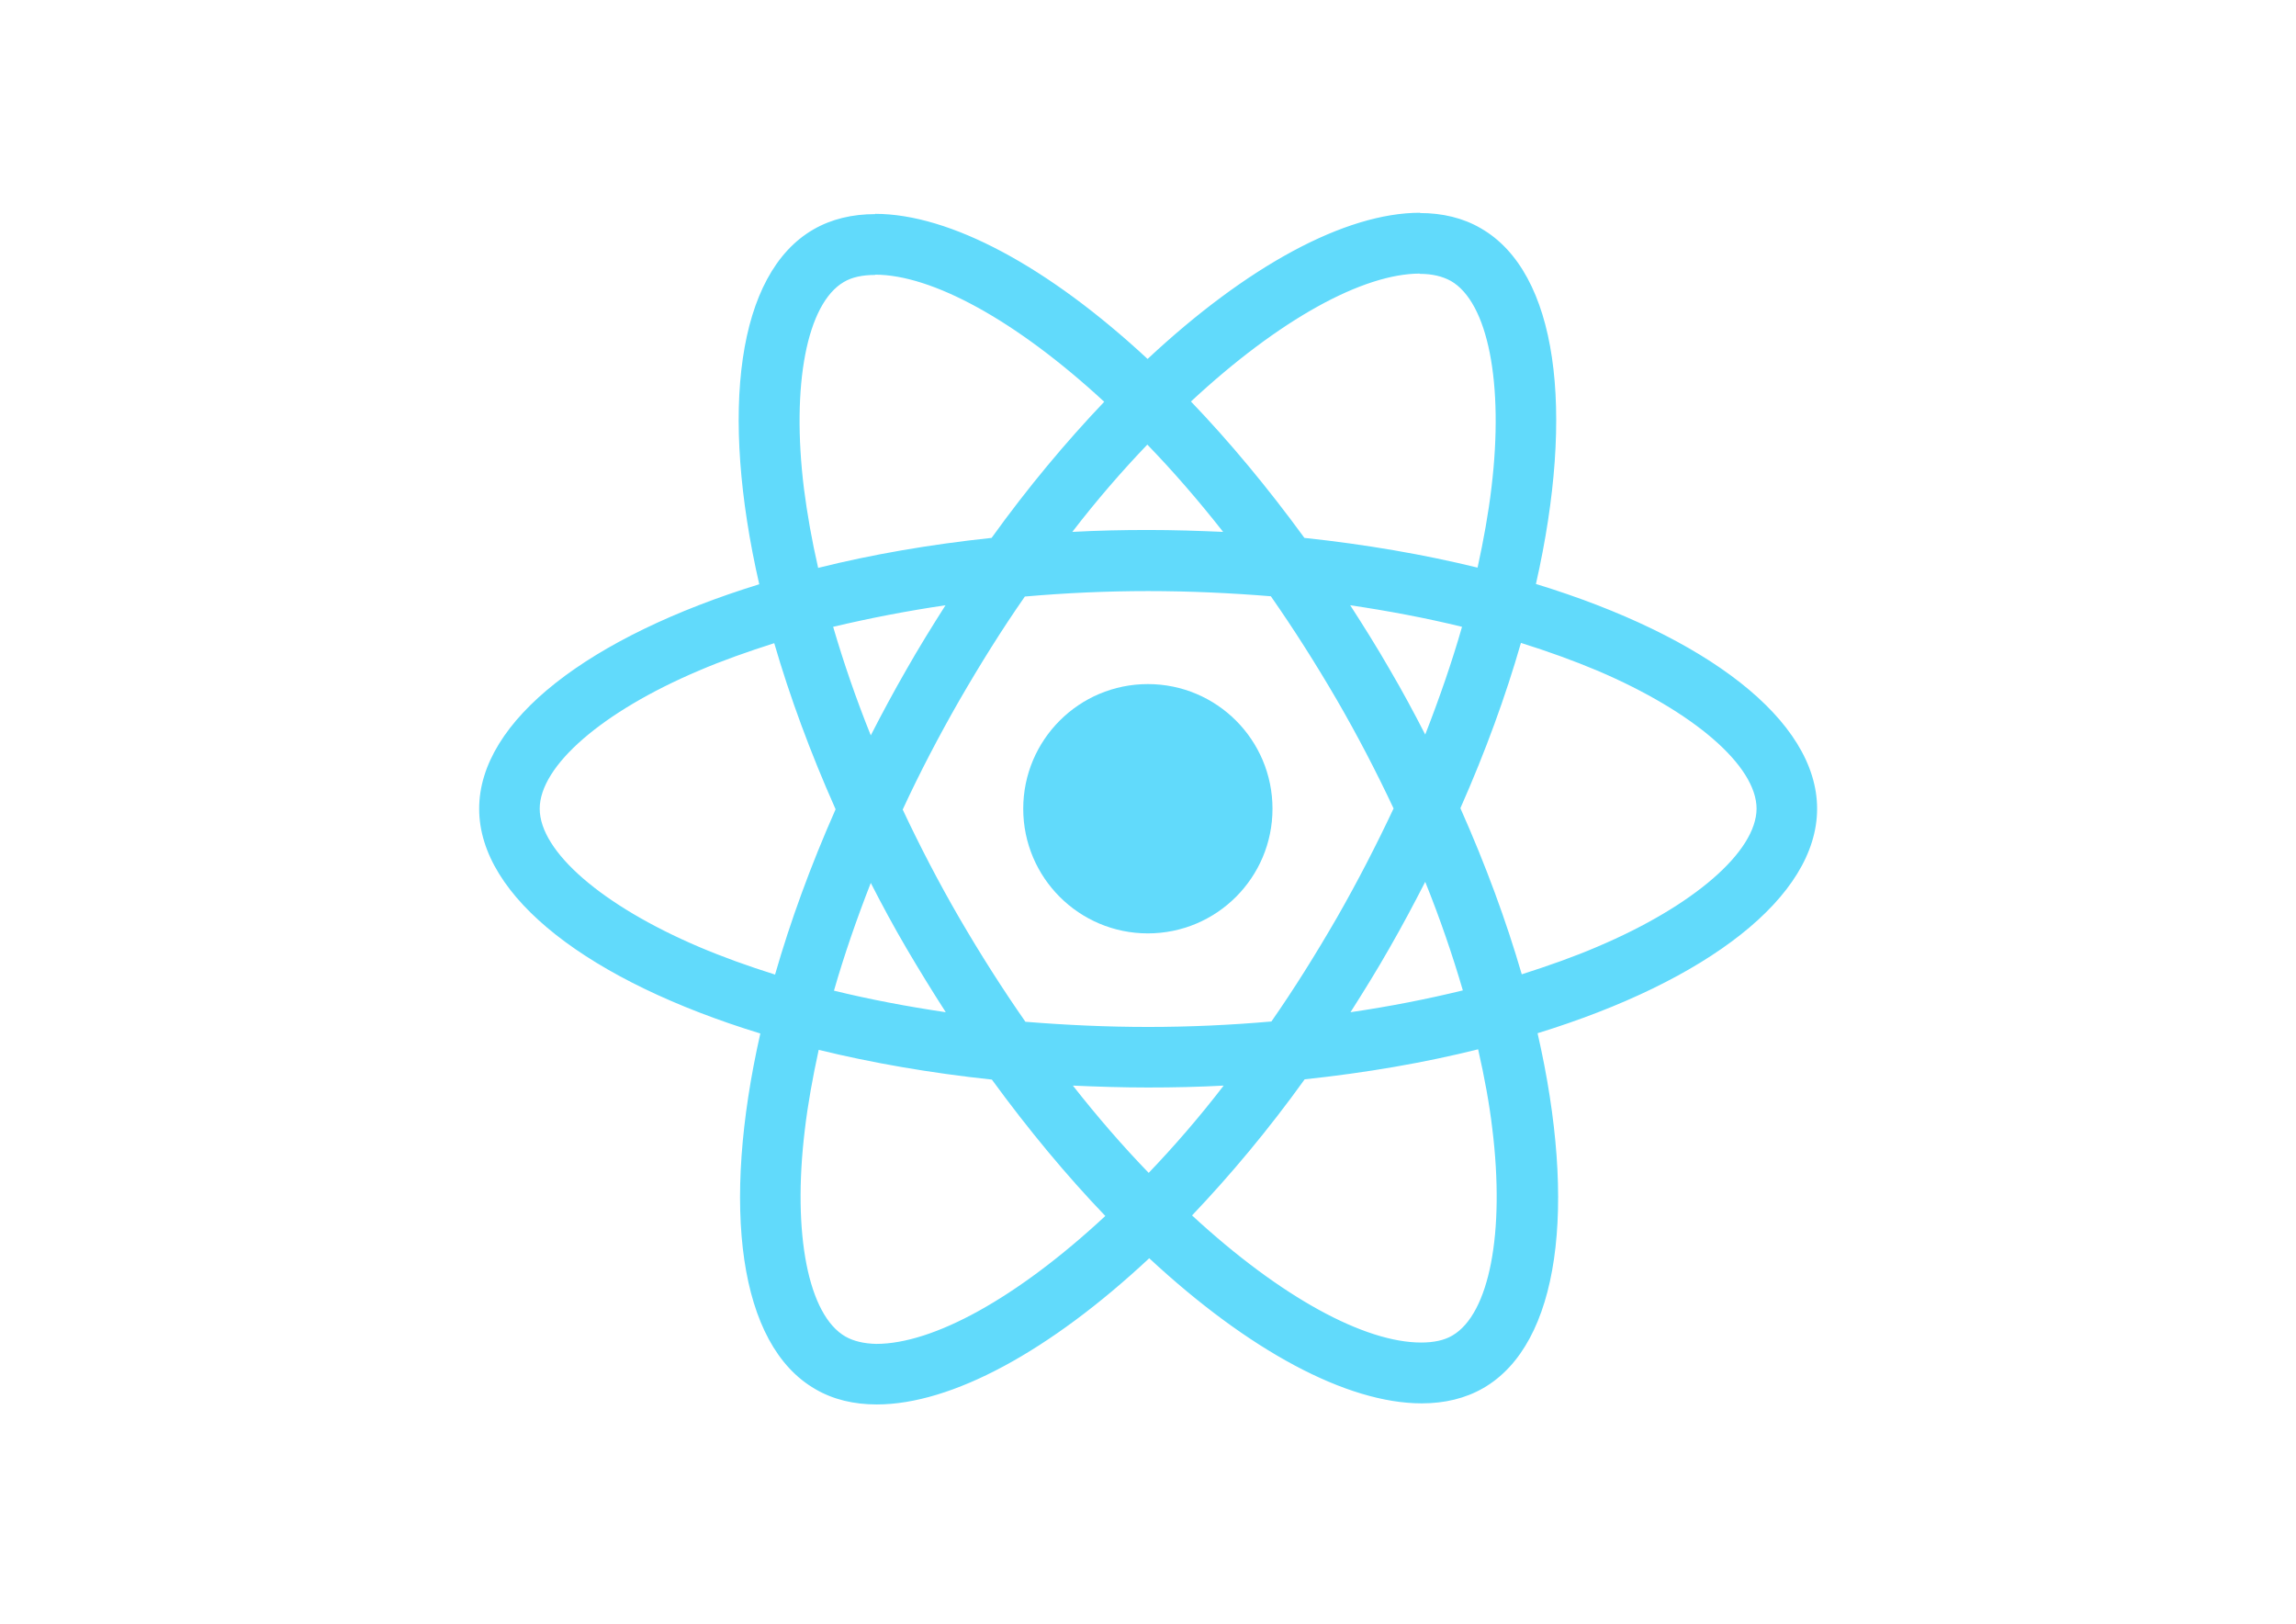
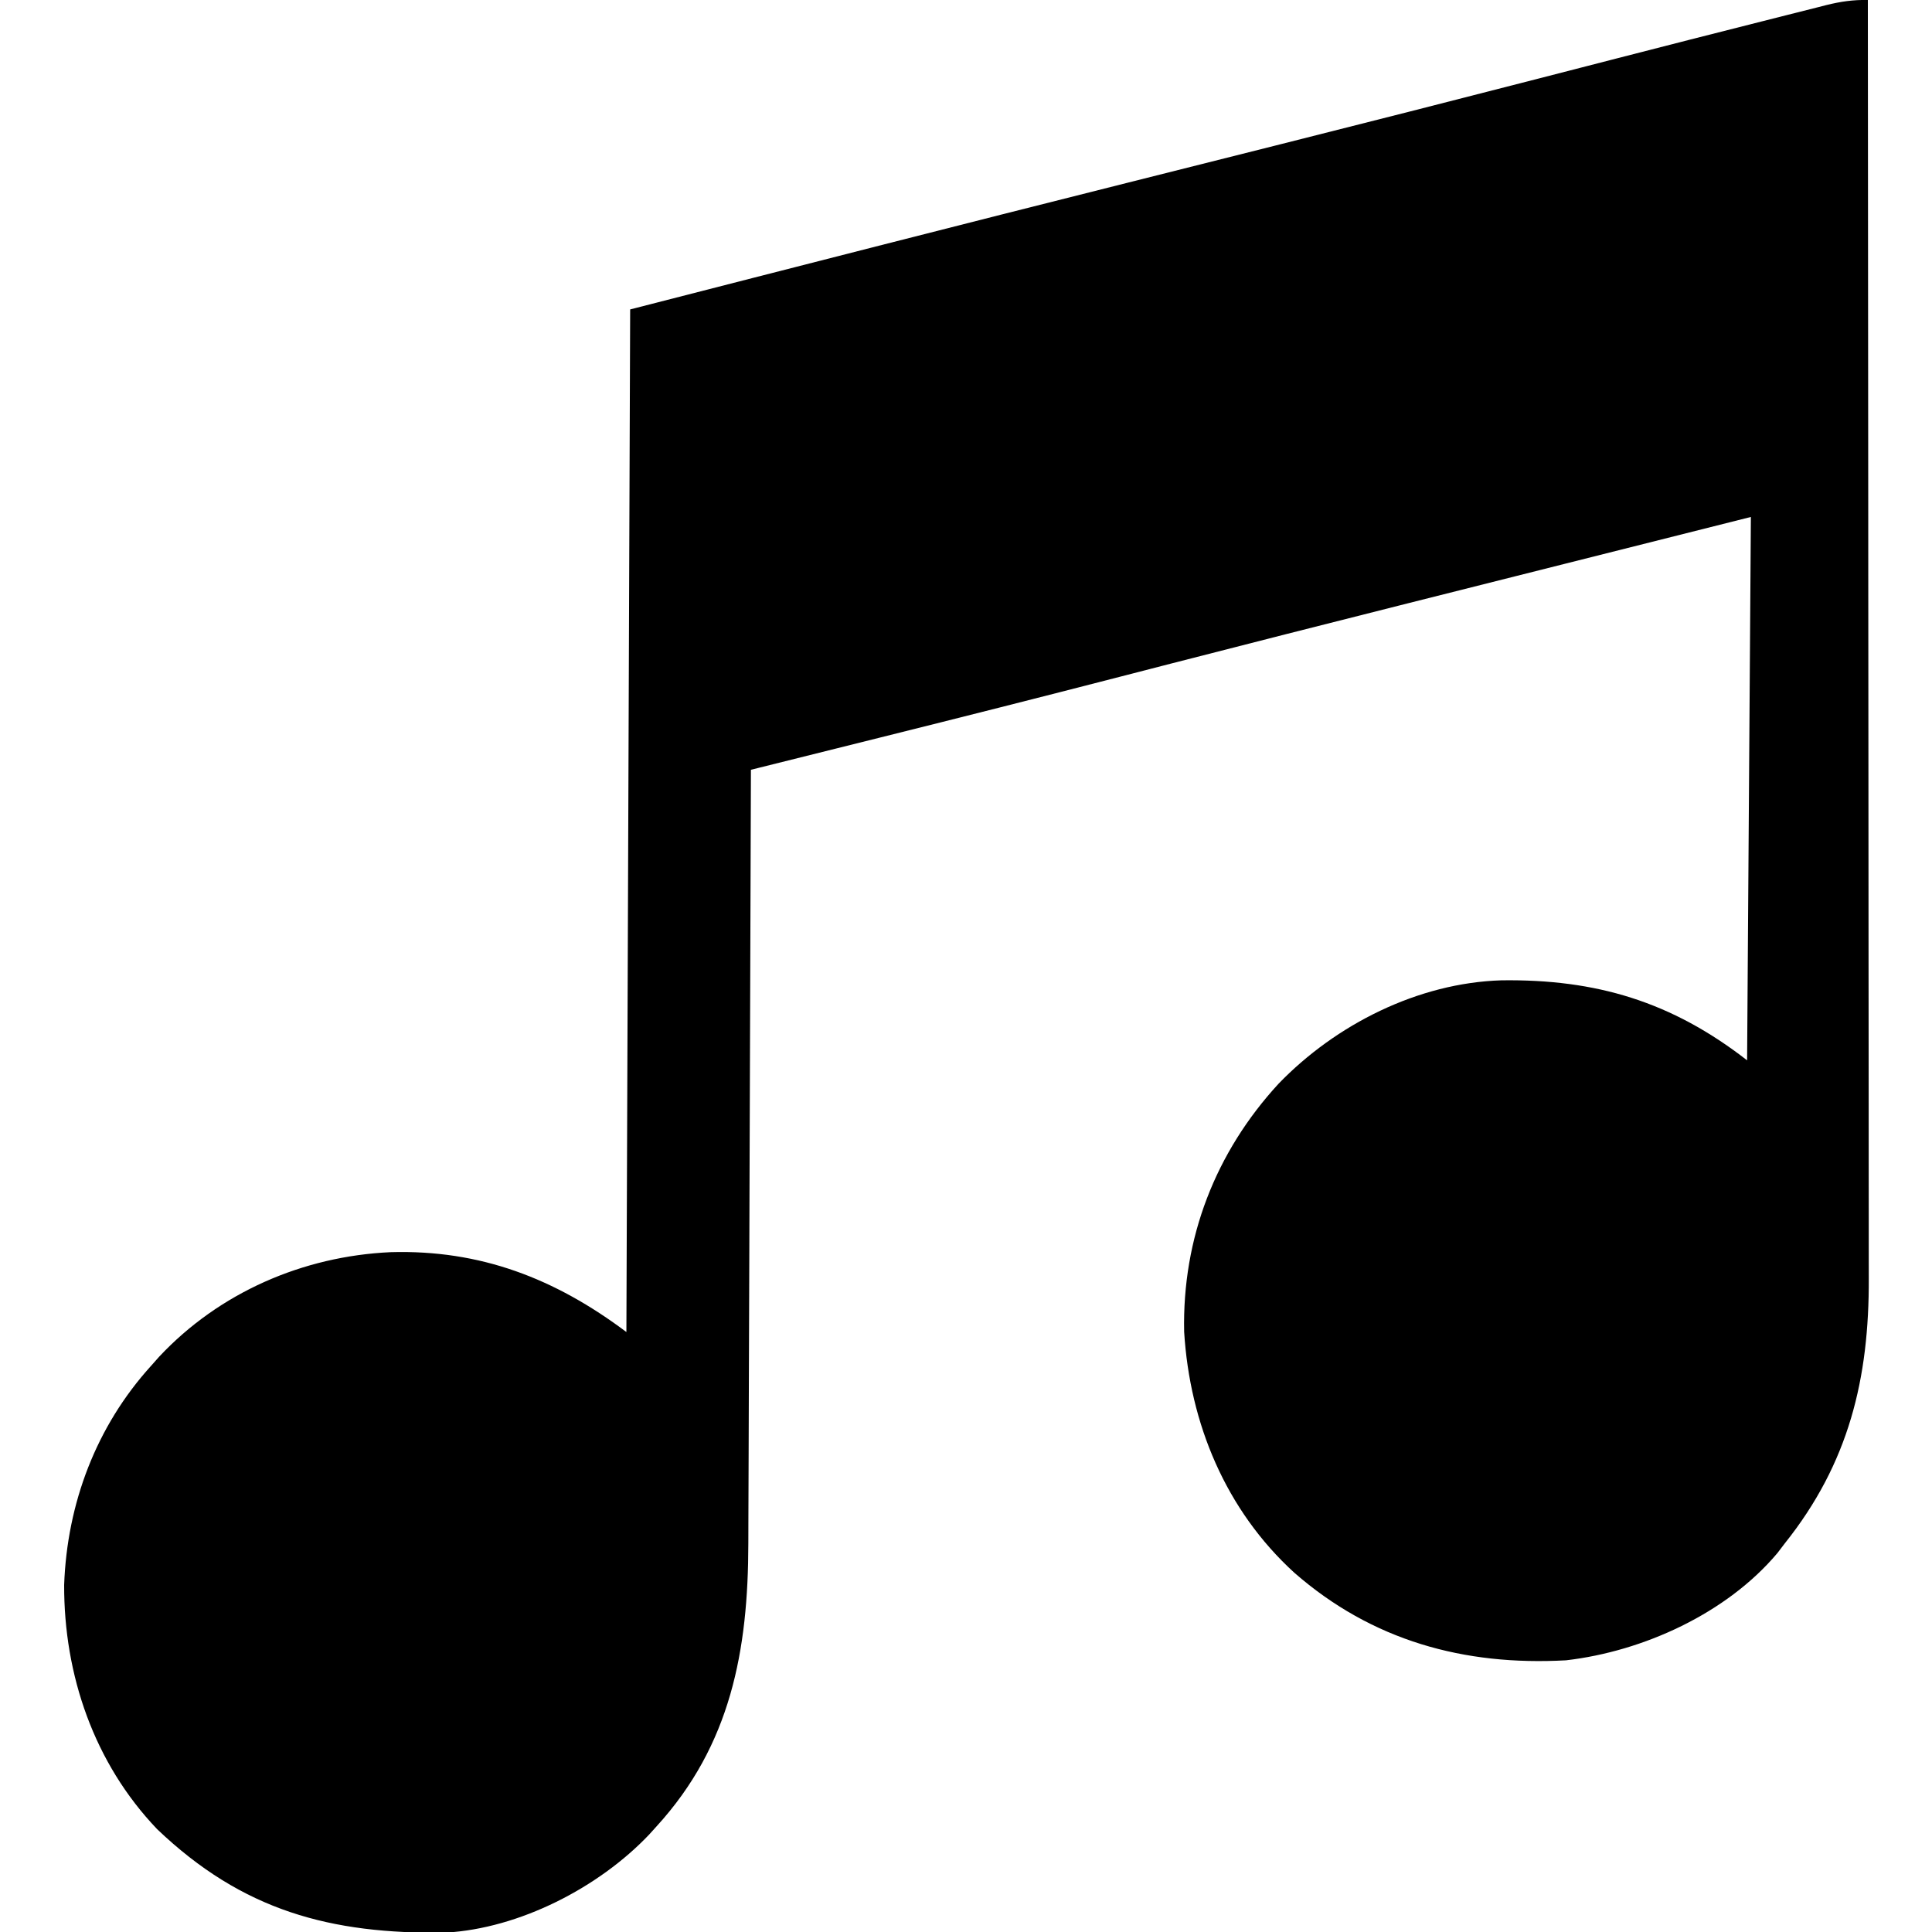
- <svg xmlns="http://www.w3.org/2000/svg" viewBox="0 0 841.9 595.3">
-   <g fill="#61DAFB">
-     <path d="M666.3 296.5c0-32.5-40.7-63.3-103.1-82.4 14.4-63.6 8-114.2-20.2-130.4-6.5-3.8-14.1-5.6-22.4-5.6v22.3c4.6 0 8.3.9 11.4 2.6 13.6 7.8 19.5 37.5 14.9 75.7-1.1 9.4-2.9 19.3-5.1 29.4-19.6-4.8-41-8.5-63.5-10.9-13.5-18.5-27.5-35.3-41.6-50 32.6-30.3 63.2-46.9 84-46.9V78c-27.5 0-63.5 19.6-99.9 53.6-36.4-33.8-72.4-53.2-99.9-53.2v22.3c20.7 0 51.4 16.5 84 46.6-14 14.7-28 31.4-41.3 49.9-22.6 2.4-44 6.1-63.6 11-2.3-10-4-19.7-5.2-29-4.7-38.2 1.1-67.9 14.6-75.8 3-1.8 6.9-2.6 11.5-2.6V78.5c-8.4 0-16 1.8-22.6 5.6-28.1 16.2-34.4 66.7-19.9 130.1-62.2 19.2-102.7 49.9-102.7 82.3 0 32.5 40.7 63.3 103.1 82.4-14.4 63.6-8 114.2 20.2 130.4 6.5 3.8 14.1 5.6 22.5 5.6 27.5 0 63.5-19.6 99.9-53.6 36.4 33.8 72.4 53.2 99.9 53.2 8.4 0 16-1.8 22.6-5.6 28.1-16.2 34.4-66.7 19.9-130.1 62-19.1 102.5-49.9 102.5-82.3zm-130.2-66.7c-3.7 12.9-8.3 26.2-13.5 39.5-4.1-8-8.4-16-13.1-24-4.6-8-9.5-15.8-14.4-23.4 14.2 2.1 27.9 4.7 41 7.9zm-45.8 106.5c-7.8 13.5-15.8 26.3-24.1 38.2-14.9 1.3-30 2-45.2 2-15.1 0-30.2-.7-45-1.9-8.3-11.9-16.4-24.6-24.2-38-7.6-13.1-14.5-26.4-20.8-39.8 6.2-13.4 13.2-26.8 20.7-39.9 7.8-13.5 15.8-26.3 24.1-38.2 14.9-1.3 30-2 45.2-2 15.1 0 30.2.7 45 1.9 8.3 11.9 16.4 24.6 24.2 38 7.6 13.1 14.5 26.4 20.8 39.8-6.3 13.4-13.2 26.8-20.7 39.9zm32.3-13c5.4 13.4 10 26.8 13.8 39.8-13.1 3.2-26.9 5.9-41.2 8 4.9-7.7 9.8-15.6 14.4-23.7 4.6-8 8.9-16.1 13-24.1zM421.2 430c-9.3-9.6-18.6-20.3-27.8-32 9 .4 18.2.7 27.5.7 9.4 0 18.7-.2 27.8-.7-9 11.7-18.3 22.4-27.5 32zm-74.4-58.9c-14.2-2.1-27.9-4.7-41-7.9 3.7-12.9 8.3-26.2 13.5-39.5 4.1 8 8.4 16 13.1 24 4.7 8 9.5 15.8 14.4 23.4zM420.7 163c9.3 9.6 18.6 20.3 27.8 32-9-.4-18.2-.7-27.5-.7-9.4 0-18.7.2-27.8.7 9-11.7 18.3-22.4 27.5-32zm-74 58.9c-4.9 7.7-9.8 15.6-14.4 23.7-4.6 8-8.9 16-13 24-5.4-13.4-10-26.8-13.8-39.8 13.1-3.1 26.9-5.8 41.2-7.9zm-90.5 125.2c-35.4-15.1-58.3-34.9-58.3-50.6 0-15.7 22.9-35.6 58.3-50.6 8.6-3.7 18-7 27.7-10.1 5.7 19.6 13.2 40 22.5 60.9-9.2 20.8-16.6 41.1-22.2 60.6-9.9-3.1-19.3-6.5-28-10.2zM310 490c-13.6-7.8-19.5-37.5-14.9-75.7 1.1-9.4 2.9-19.3 5.1-29.4 19.6 4.8 41 8.5 63.5 10.9 13.5 18.5 27.5 35.3 41.6 50-32.6 30.3-63.2 46.9-84 46.9-4.5-.1-8.3-1-11.3-2.7zm237.2-76.2c4.7 38.2-1.1 67.9-14.6 75.8-3 1.8-6.9 2.6-11.5 2.6-20.7 0-51.4-16.5-84-46.6 14-14.7 28-31.4 41.3-49.9 22.6-2.4 44-6.1 63.6-11 2.3 10.1 4.1 19.8 5.2 29.1zm38.5-66.7c-8.6 3.7-18 7-27.7 10.1-5.7-19.6-13.2-40-22.5-60.9 9.2-20.8 16.6-41.1 22.2-60.6 9.9 3.1 19.3 6.5 28.1 10.2 35.4 15.1 58.3 34.9 58.3 50.6-.1 15.7-23 35.6-58.4 50.6zM320.8 78.4z" />
-     <circle cx="420.9" cy="296.5" r="45.7" />
-     <path d="M520.5 78.1z" />
-   </g>
+ <svg xmlns="http://www.w3.org/2000/svg" version="1.1" width="512" height="512">
+   <path d="M0 0 C0.046 44.553 0.081 89.107 0.102 133.66 C0.105 138.926 0.107 144.191 0.11 149.457 C0.111 151.029 0.111 151.029 0.111 152.633 C0.12 169.583 0.136 186.534 0.154 203.484 C0.173 220.89 0.184 238.295 0.188 255.701 C0.191 266.432 0.2 277.164 0.216 287.895 C0.226 295.264 0.23 302.633 0.227 310.002 C0.226 314.247 0.228 318.492 0.238 322.737 C0.248 326.636 0.249 330.534 0.242 334.433 C0.241 335.832 0.243 337.23 0.25 338.629 C0.364 365.379 -5.042 387.757 -22 409 C-22.648 409.851 -23.297 410.702 -23.965 411.578 C-37.39 427.554 -59.526 437.643 -80 440 C-107.017 441.49 -131.396 434.803 -152.018 416.766 C-170.157 400.199 -179.694 377.3 -181.188 352.941 C-181.715 328.107 -172.894 305.369 -156.16 287.188 C-140.964 271.46 -119.17 260.481 -97.129 259.797 C-72.019 259.443 -52.009 265.438 -32 281 C-31.67 233.48 -31.34 185.96 -31 137 C-76.485 148.442 -76.485 148.442 -121.965 159.902 C-122.642 160.073 -123.318 160.244 -124.015 160.42 C-144.234 165.52 -164.446 170.647 -184.639 175.85 C-185.348 176.032 -186.056 176.215 -186.787 176.403 C-190.496 177.359 -194.205 178.315 -197.913 179.273 C-219.194 184.768 -240.5 190.156 -261.827 195.473 C-265.707 196.44 -269.587 197.409 -273.467 198.378 C-280.978 200.253 -288.489 202.127 -296 204 C-296.003 205.142 -296.007 206.283 -296.01 207.459 C-296.091 235.27 -296.183 263.081 -296.288 290.893 C-296.298 293.573 -296.307 296.254 -296.317 298.934 C-296.32 299.6 -296.322 300.267 -296.325 300.953 C-296.364 311.717 -296.397 322.48 -296.427 333.244 C-296.459 344.303 -296.497 355.361 -296.543 366.419 C-296.568 372.625 -296.59 378.83 -296.603 385.036 C-296.616 390.885 -296.638 396.734 -296.667 402.583 C-296.676 404.721 -296.682 406.86 -296.684 408.999 C-296.717 437.373 -301.324 462.451 -321 484 C-321.659 484.728 -322.317 485.457 -322.996 486.207 C-336.339 500.248 -357.365 511.058 -376.846 512.161 C-407.413 512.598 -430.735 506.365 -453.375 484.73 C-470.055 467.268 -478.076 443.915 -478 420 C-477.218 398.46 -469.537 378.047 -455 362 C-454.274 361.181 -453.549 360.363 -452.801 359.52 C-436.864 342.529 -414.735 332.907 -391.516 331.84 C-367.677 331.143 -347.901 338.825 -329 353 C-328.67 263.57 -328.34 174.14 -328 82 C-284.078 70.723 -240.158 59.469 -196.178 48.426 C-183.251 45.18 -170.327 41.927 -157.402 38.672 C-156.733 38.503 -156.064 38.335 -155.374 38.161 C-132.664 32.442 -109.969 26.669 -87.291 20.824 C-83.655 19.887 -80.018 18.951 -76.382 18.014 C-75.69 17.836 -74.999 17.658 -74.286 17.475 C-72.251 16.951 -70.215 16.426 -68.18 15.902 C-67.531 15.735 -66.883 15.568 -66.214 15.396 C-53.437 12.107 -40.654 8.837 -27.86 5.613 C-25.785 5.089 -23.71 4.564 -21.636 4.036 C-18.888 3.337 -16.137 2.646 -13.387 1.957 C-12.598 1.755 -11.809 1.553 -10.997 1.345 C-7.23 0.411 -3.87 -0.086 0 0 Z " fill="#000000" transform="translate(495,0)" />
</svg>
